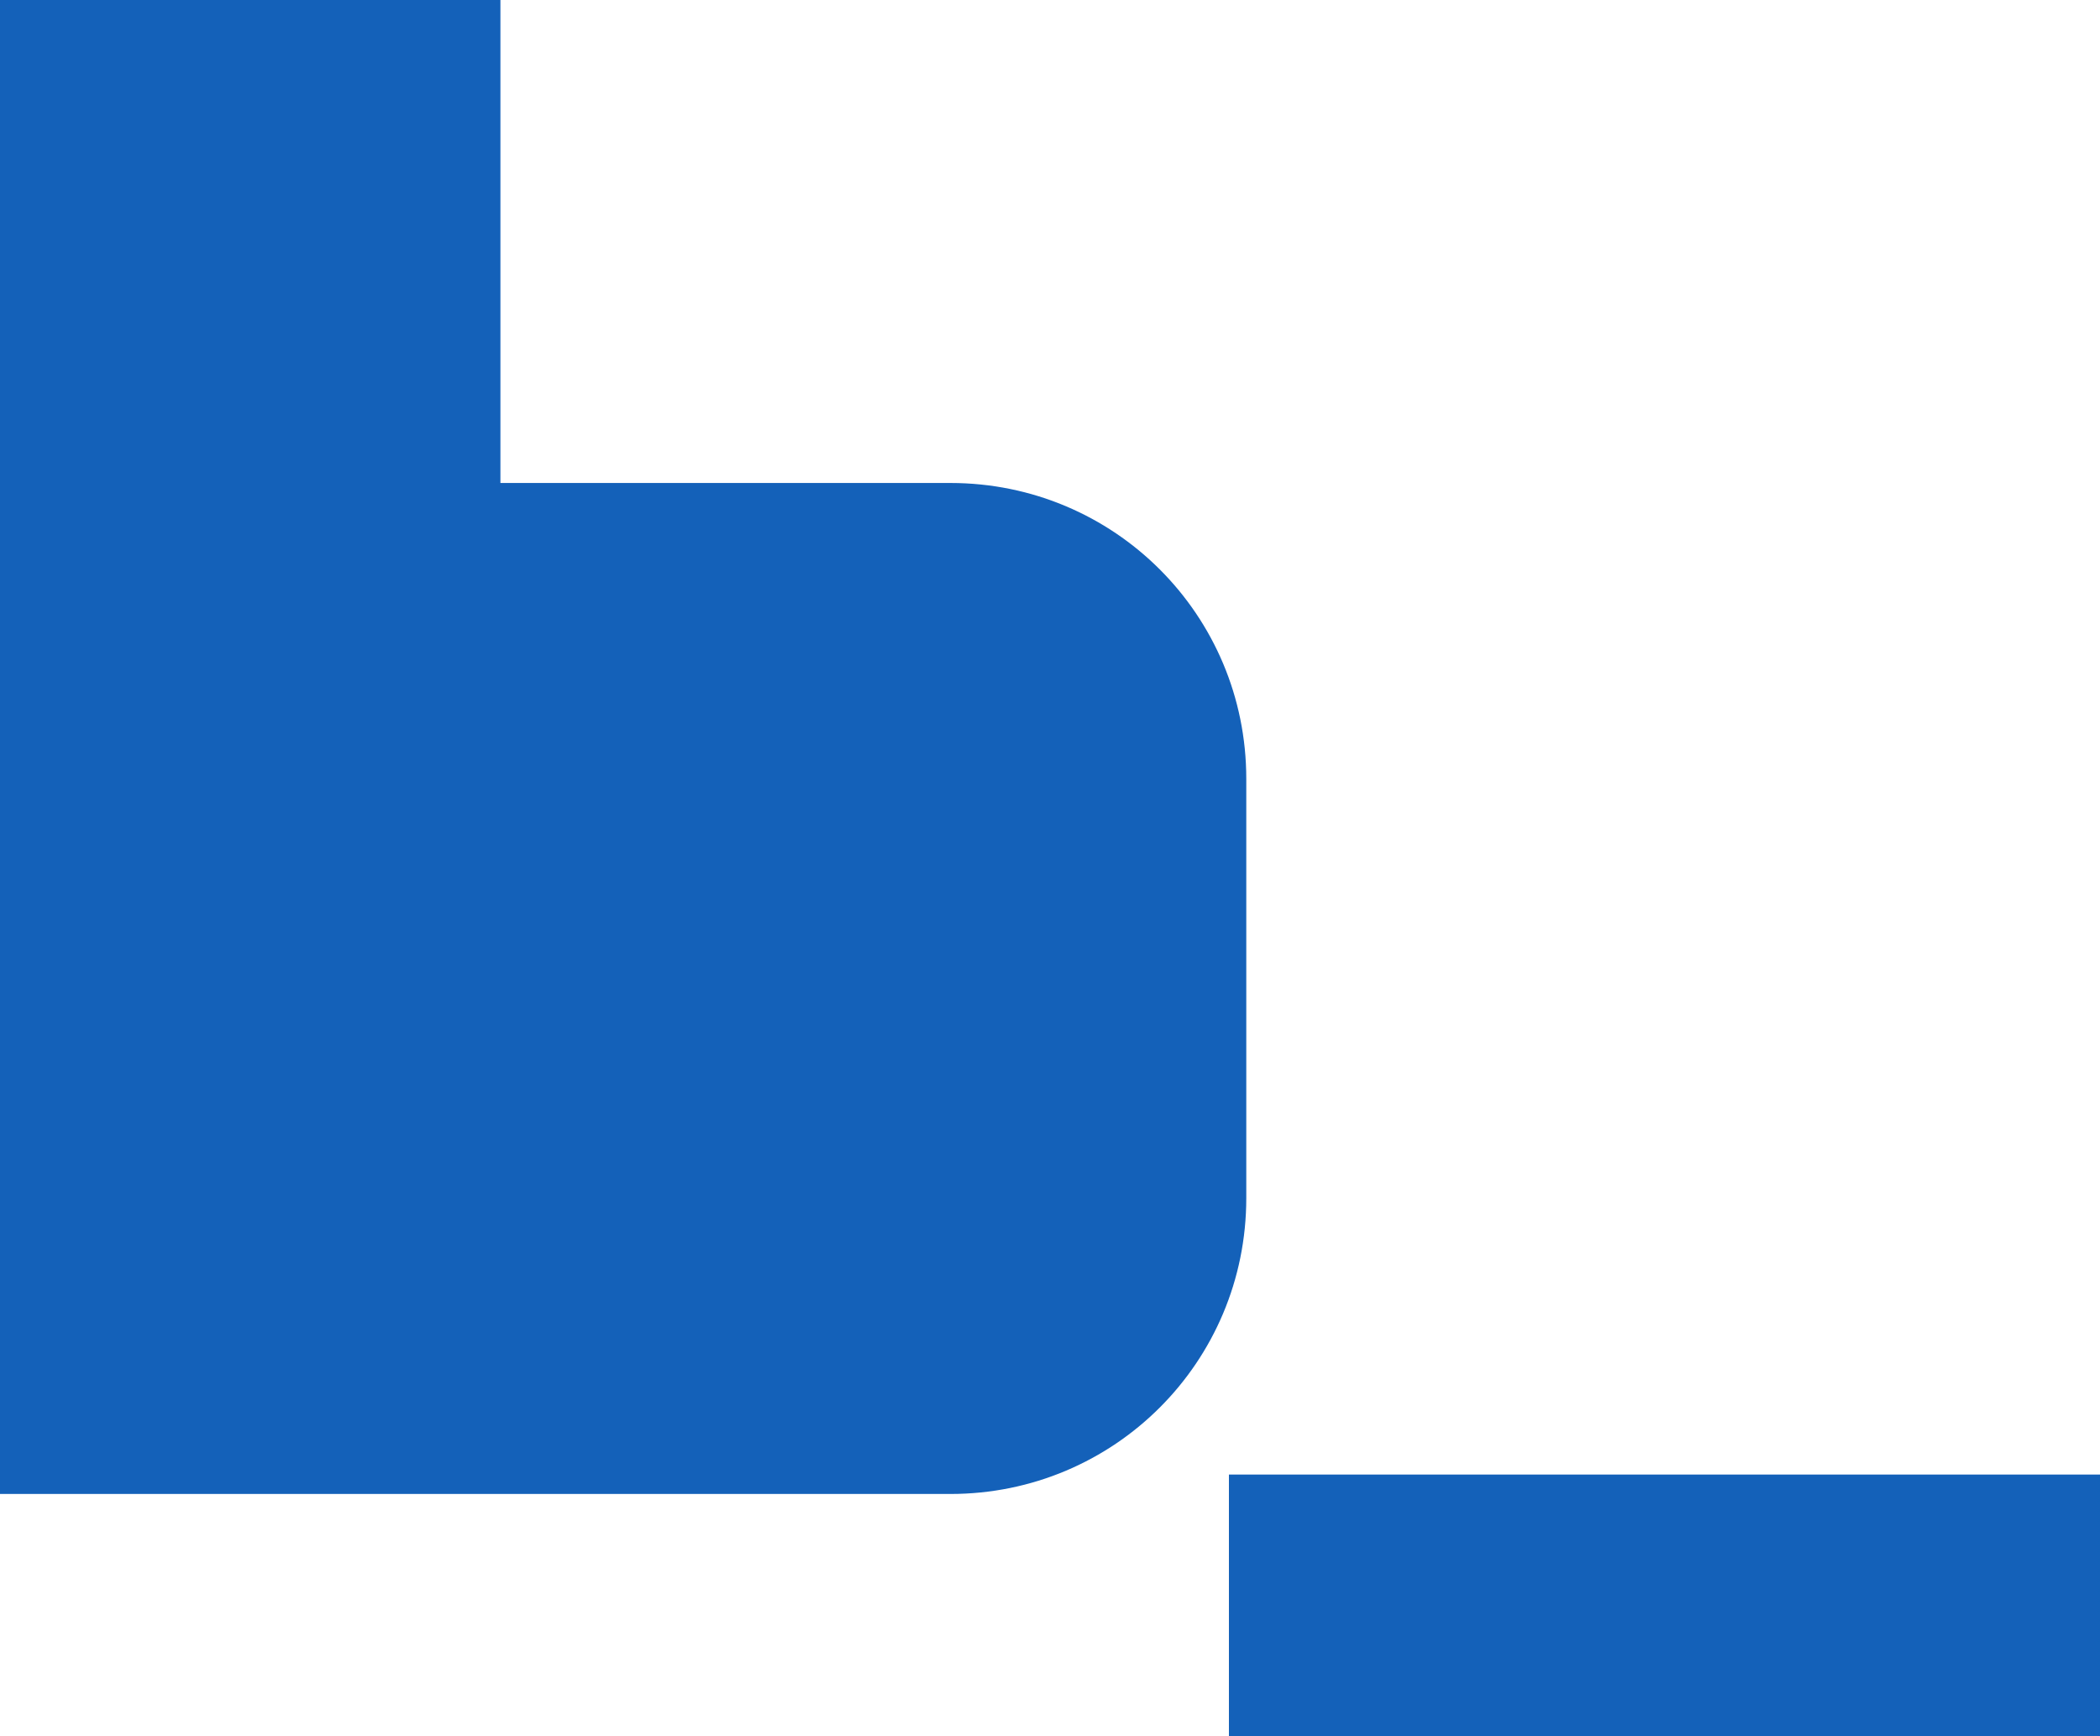
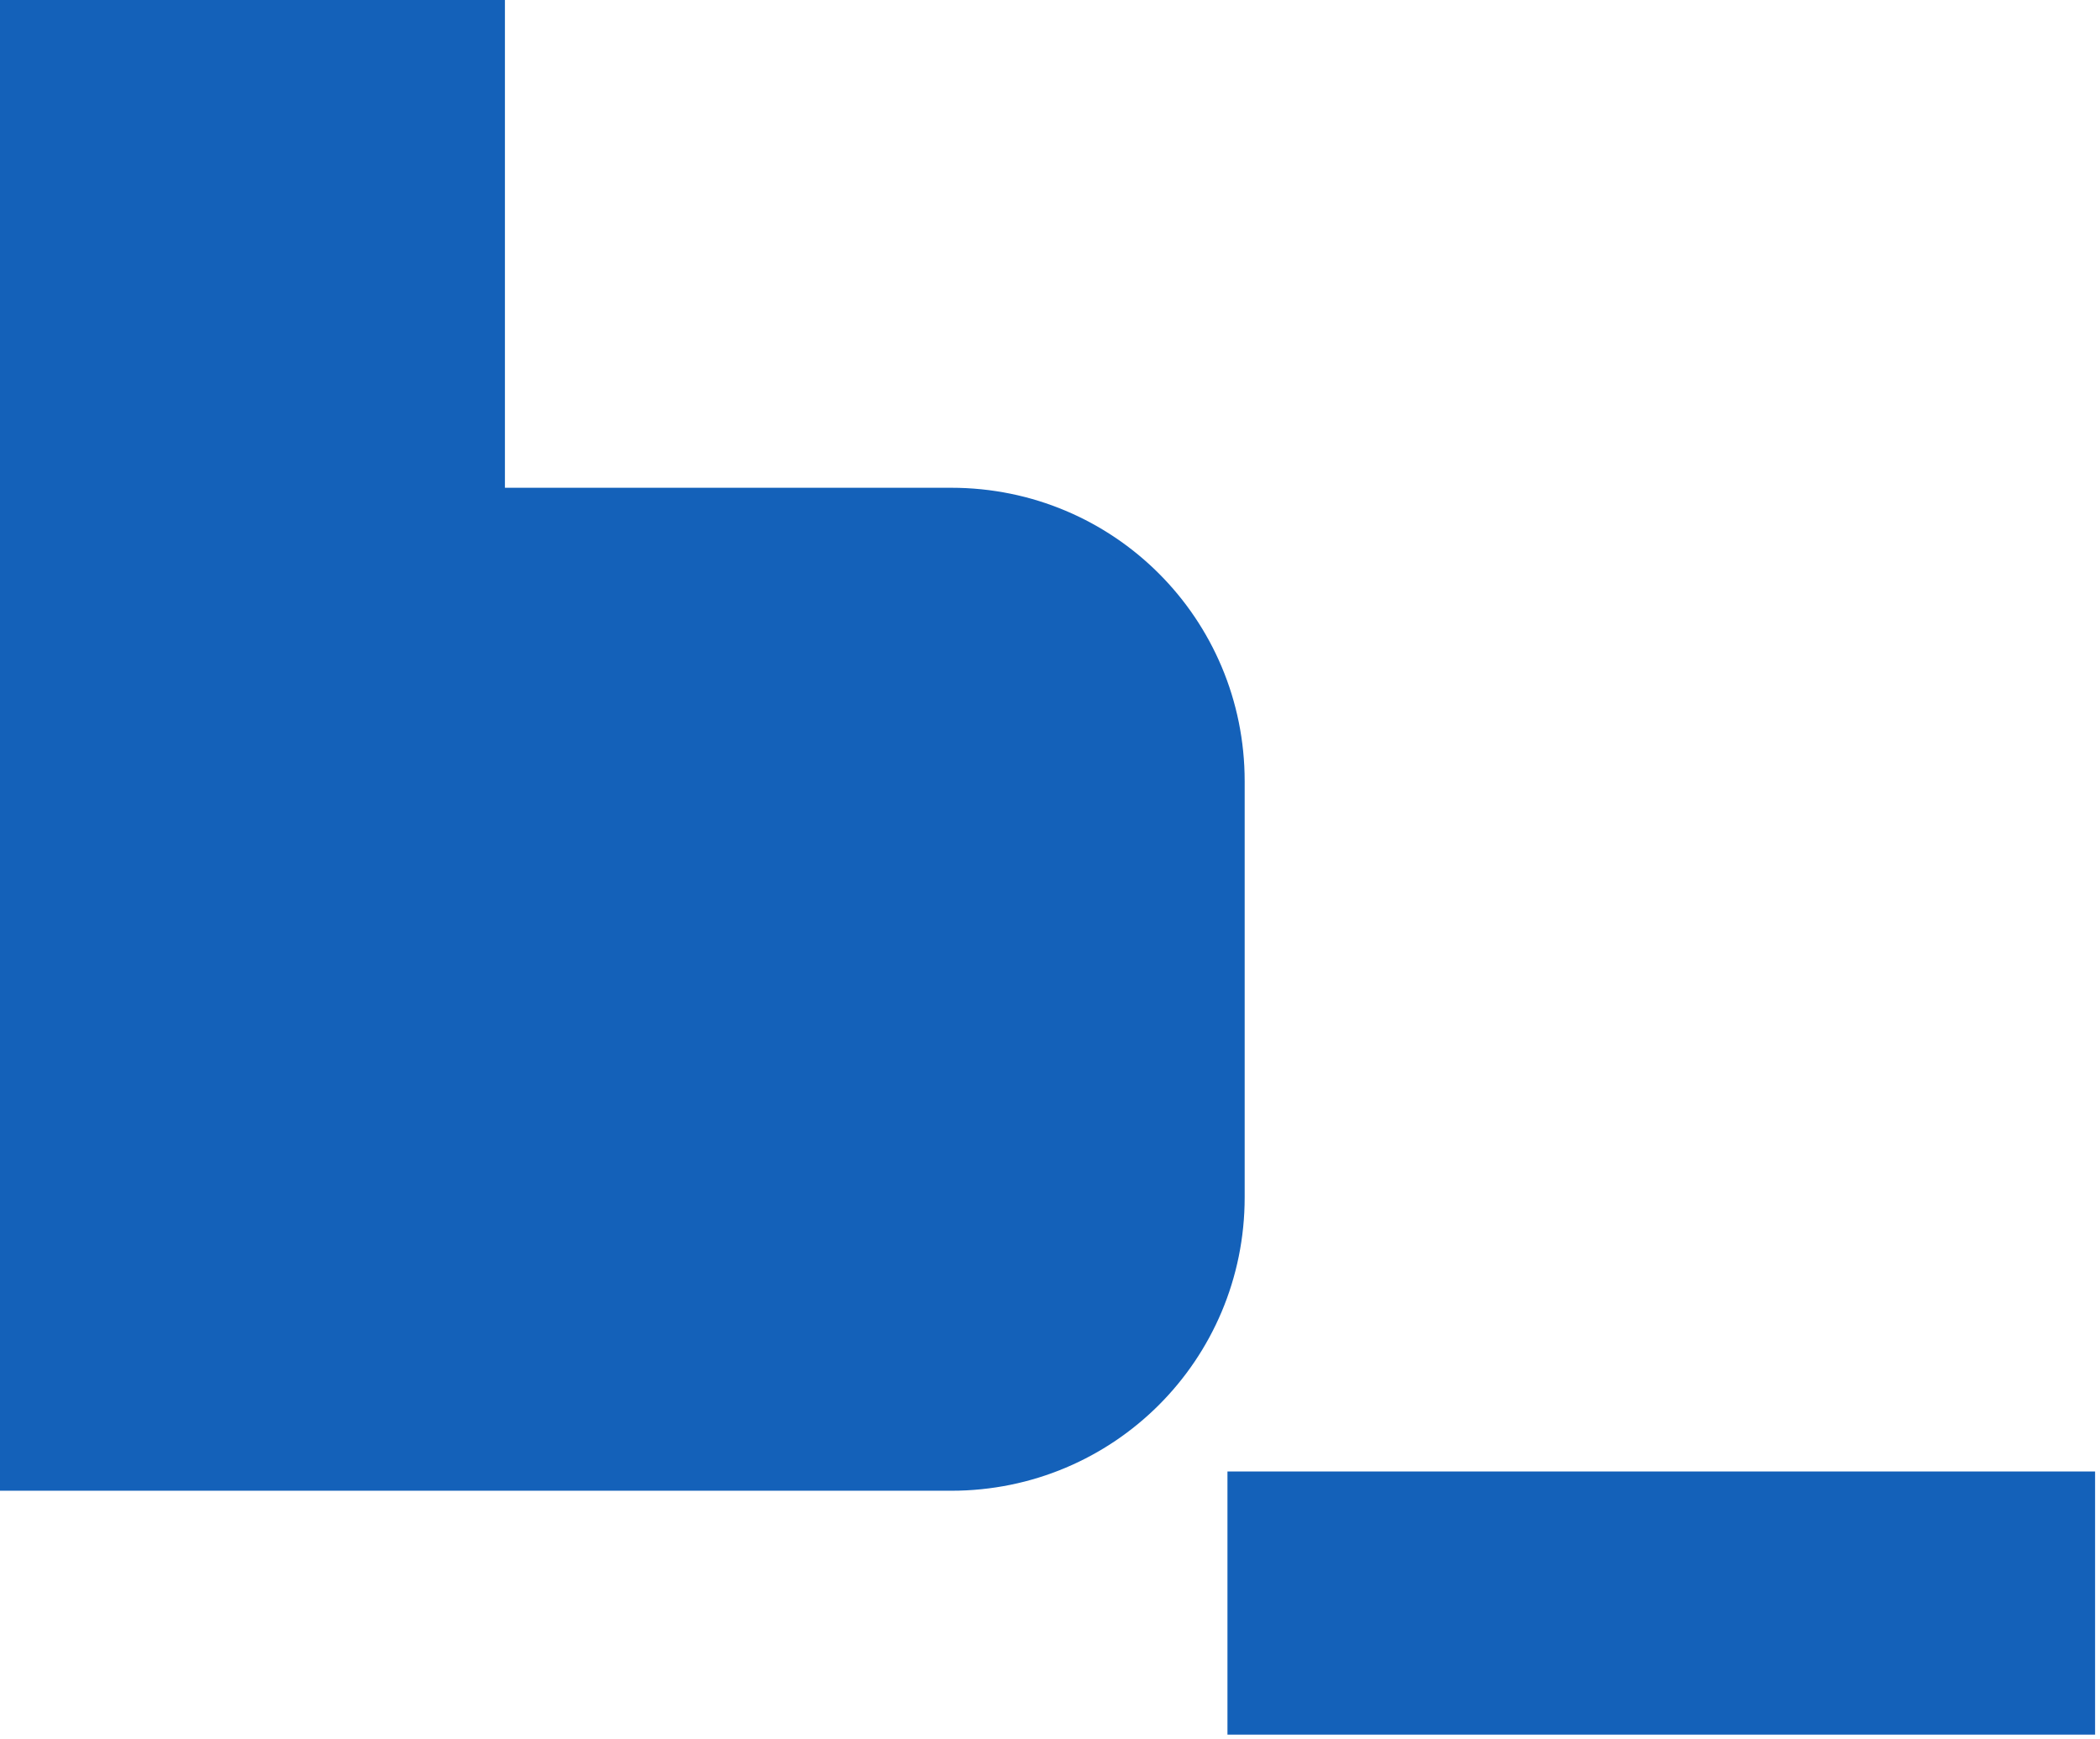
- <svg xmlns="http://www.w3.org/2000/svg" width="242px" height="200px" viewBox="0 0 242 200" version="1.1">
+ <svg xmlns="http://www.w3.org/2000/svg" width="244px" height="202px" viewBox="0 0 244 202" version="1.1">
  <defs />
  <g id="Page-1" stroke="none" stroke-width="1" fill="none" fill-rule="evenodd">
-     <g id="скачанные-файлы" stroke-width="2" stroke="#1461B9" fill="#1461B9">
-       <g id="Group">
-         <rect id="Rectangle-path" x="142.619" y="170.952" width="98.81" height="28.571" />
-         <path d="M109.524,56.667 L56.667,56.667 L56.667,0 L0,0 L0,171.19 L109.524,171.19 C127.857,171.19 142.619,156.429 142.619,138.095 L142.619,89.762 C142.619,71.429 127.857,56.667 109.524,56.667 L109.524,56.667 Z" id="Shape" />
+     <g id="bemdesign-logo" transform="translate(1, 1)" stroke-width="2" stroke="#1461B9" fill="#1461B9">
+       <g id="Page-1">
+         <g id="скачанные-файлы">
+           <g id="Group">
+             <rect id="Rectangle-path" x="142.619" y="170.952" width="98.81" height="28.571" />
+             <path d="M109.524,56.667 L56.667,56.667 L56.667,0 L0,0 L0,171.19 L109.524,171.19 C127.857,171.19 142.619,156.429 142.619,138.095 L142.619,89.762 C142.619,71.429 127.857,56.667 109.524,56.667 L109.524,56.667 L109.524,56.667 Z" id="Shape" />
+           </g>
+         </g>
      </g>
    </g>
  </g>
</svg>
